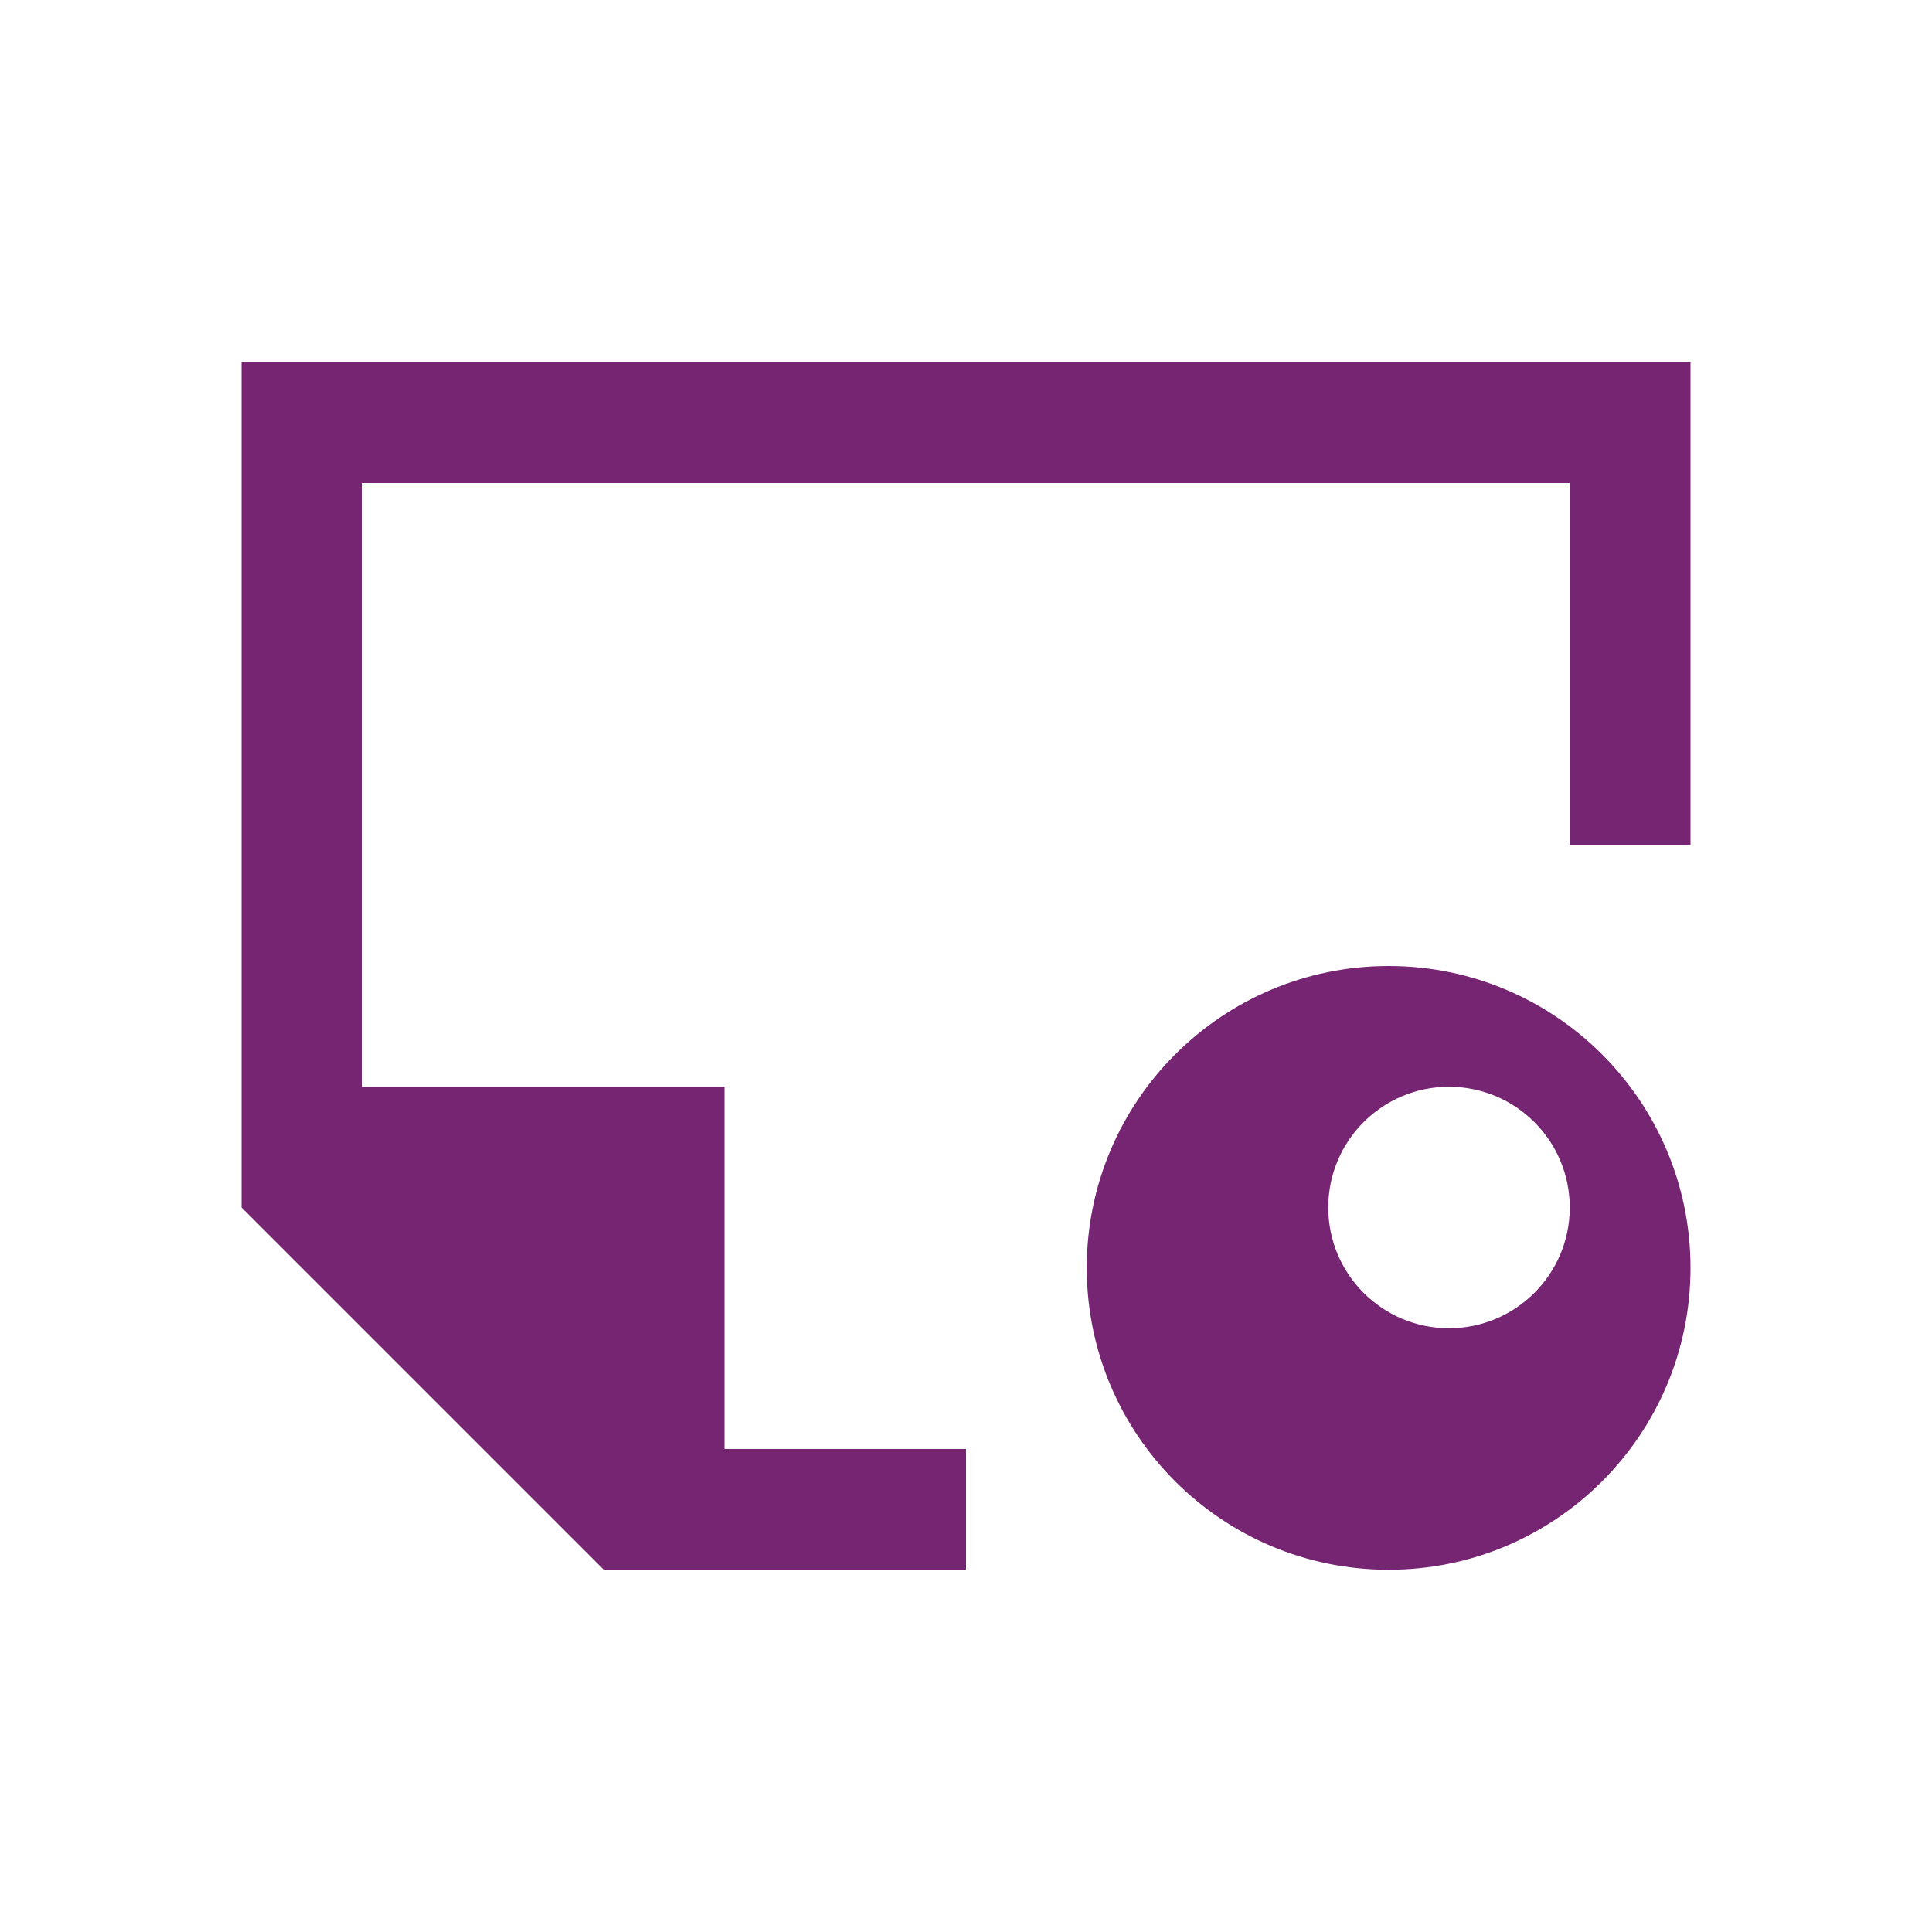
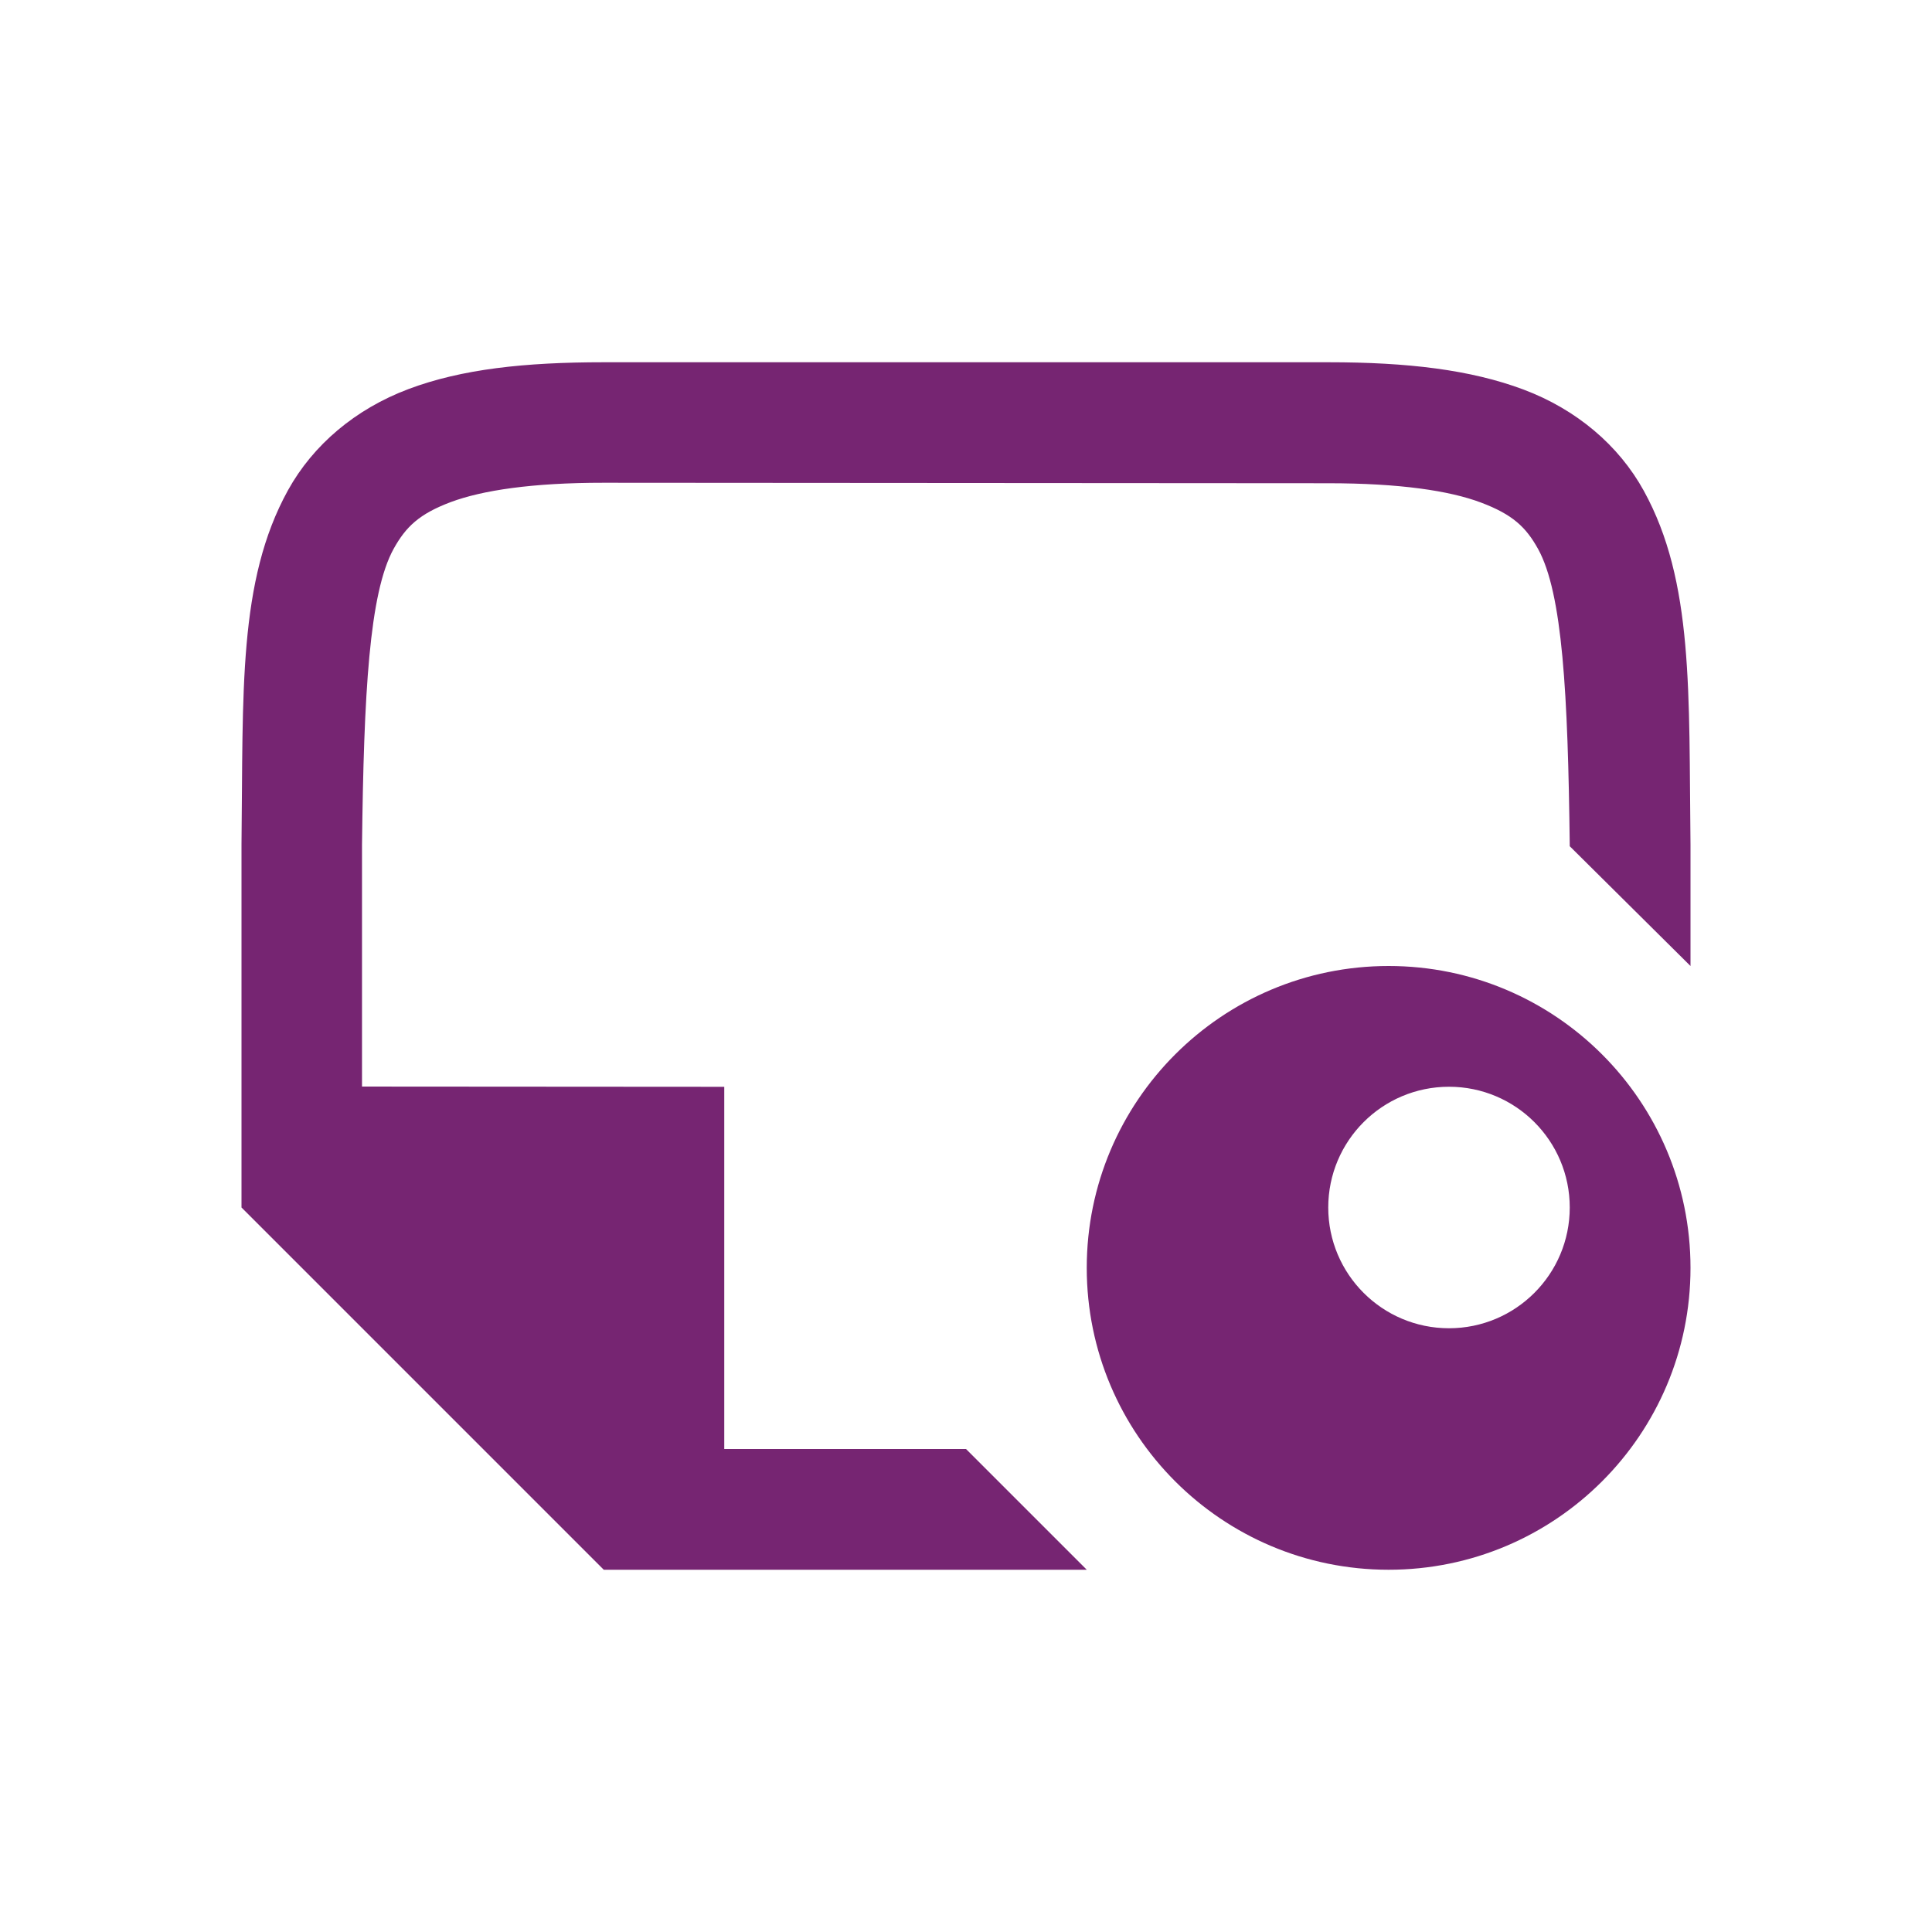
- <svg xmlns="http://www.w3.org/2000/svg" viewBox="0 0 16 16">
-   <g fill="#762572">
-     <path d="m2 3v7l3 3h3v-1h-2v-3h-3v-5h10v3h1v-4z" />
-     <path d="m11.5 8a2.5 2.5 0 0 0 -2.5 2.5 2.5 2.5 0 0 0 2.5 2.5 2.5 2.5 0 0 0 2.5-2.5 2.5 2.5 0 0 0 -2.5-2.5zm.5 1a1 1 0 0 1 1 1 1 1 0 0 1 -1 1 1 1 0 0 1 -1-1 1 1 0 0 1 1-1z" />
+ <svg xmlns="http://www.w3.org/2000/svg" viewBox="0 0 16 16" version="1.1" id="svg8">
+   <defs id="defs12" />
+   <g fill="#762572" id="g6">
+     <path d="m11.5 8a2.5 2.5 0 0 0 -2.5 2.5 2.5 2.5 0 0 0 2.5 2.5 2.5 2.5 0 0 0 2.5-2.5 2.5 2.5 0 0 0 -2.5-2.5zm.5 1a1 1 0 0 1 1 1 1 1 0 0 1 -1 1 1 1 0 0 1 -1-1 1 1 0 0 1 1-1z" id="path4" />
  </g>
+   <path d="m 13,7.008 v -0.006 c -0.015,-1.259 -0.06,-2.089 -0.262,-2.455 -0.101,-0.183 -0.213,-0.287 -0.473,-0.385 -0.26,-0.098 -0.673,-0.16 -1.266,-0.16 l -6,-0.004 c -0.592,-3.9e-4 -1.006,0.063 -1.266,0.16 -0.26,0.098 -0.371,0.203 -0.473,0.387 -0.202,0.366 -0.247,1.195 -0.262,2.453 v 4.5e-4 2 l 3,0.002 V 12 L 8,12 9,13 H 5 L 2,10 v -3.004 -0.004 c 0.015,-1.258 -0.031,-2.179 0.385,-2.932 0.208,-0.376 0.559,-0.673 0.998,-0.838 0.439,-0.165 0.96,-0.222 1.617,-0.222 H 11 c 0.658,0 1.179,0.062 1.617,0.226 0.439,0.165 0.789,0.462 0.996,0.838 C 14.028,4.817 13.985,5.738 14,6.996 v 0.002 V 8 Z" id="path2732-8-9-4" style="color:#000000;font-style:normal;font-variant:normal;font-weight:normal;font-stretch:normal;font-size:medium;line-height:normal;font-family:sans-serif;font-variant-ligatures:normal;font-variant-position:normal;font-variant-caps:normal;font-variant-numeric:normal;font-variant-alternates:normal;font-feature-settings:normal;text-indent:0;text-align:start;text-decoration:none;text-decoration-line:none;text-decoration-style:solid;text-decoration-color:#000000;letter-spacing:normal;word-spacing:normal;text-transform:none;writing-mode:lr-tb;direction:ltr;text-orientation:mixed;dominant-baseline:auto;baseline-shift:baseline;text-anchor:start;white-space:normal;shape-padding:0;clip-rule:nonzero;display:inline;overflow:visible;visibility:visible;opacity:1;isolation:auto;mix-blend-mode:normal;color-interpolation:sRGB;color-interpolation-filters:linearRGB;solid-color:#000000;solid-opacity:1;vector-effect:none;fill:#762572;fill-opacity:1;fill-rule:nonzero;stroke:none;stroke-width:1;stroke-linecap:butt;stroke-linejoin:miter;stroke-miterlimit:4;stroke-dasharray:none;stroke-dashoffset:0;stroke-opacity:1;marker:none;color-rendering:auto;image-rendering:auto;shape-rendering:auto;text-rendering:auto;enable-background:accumulate" />
</svg>
